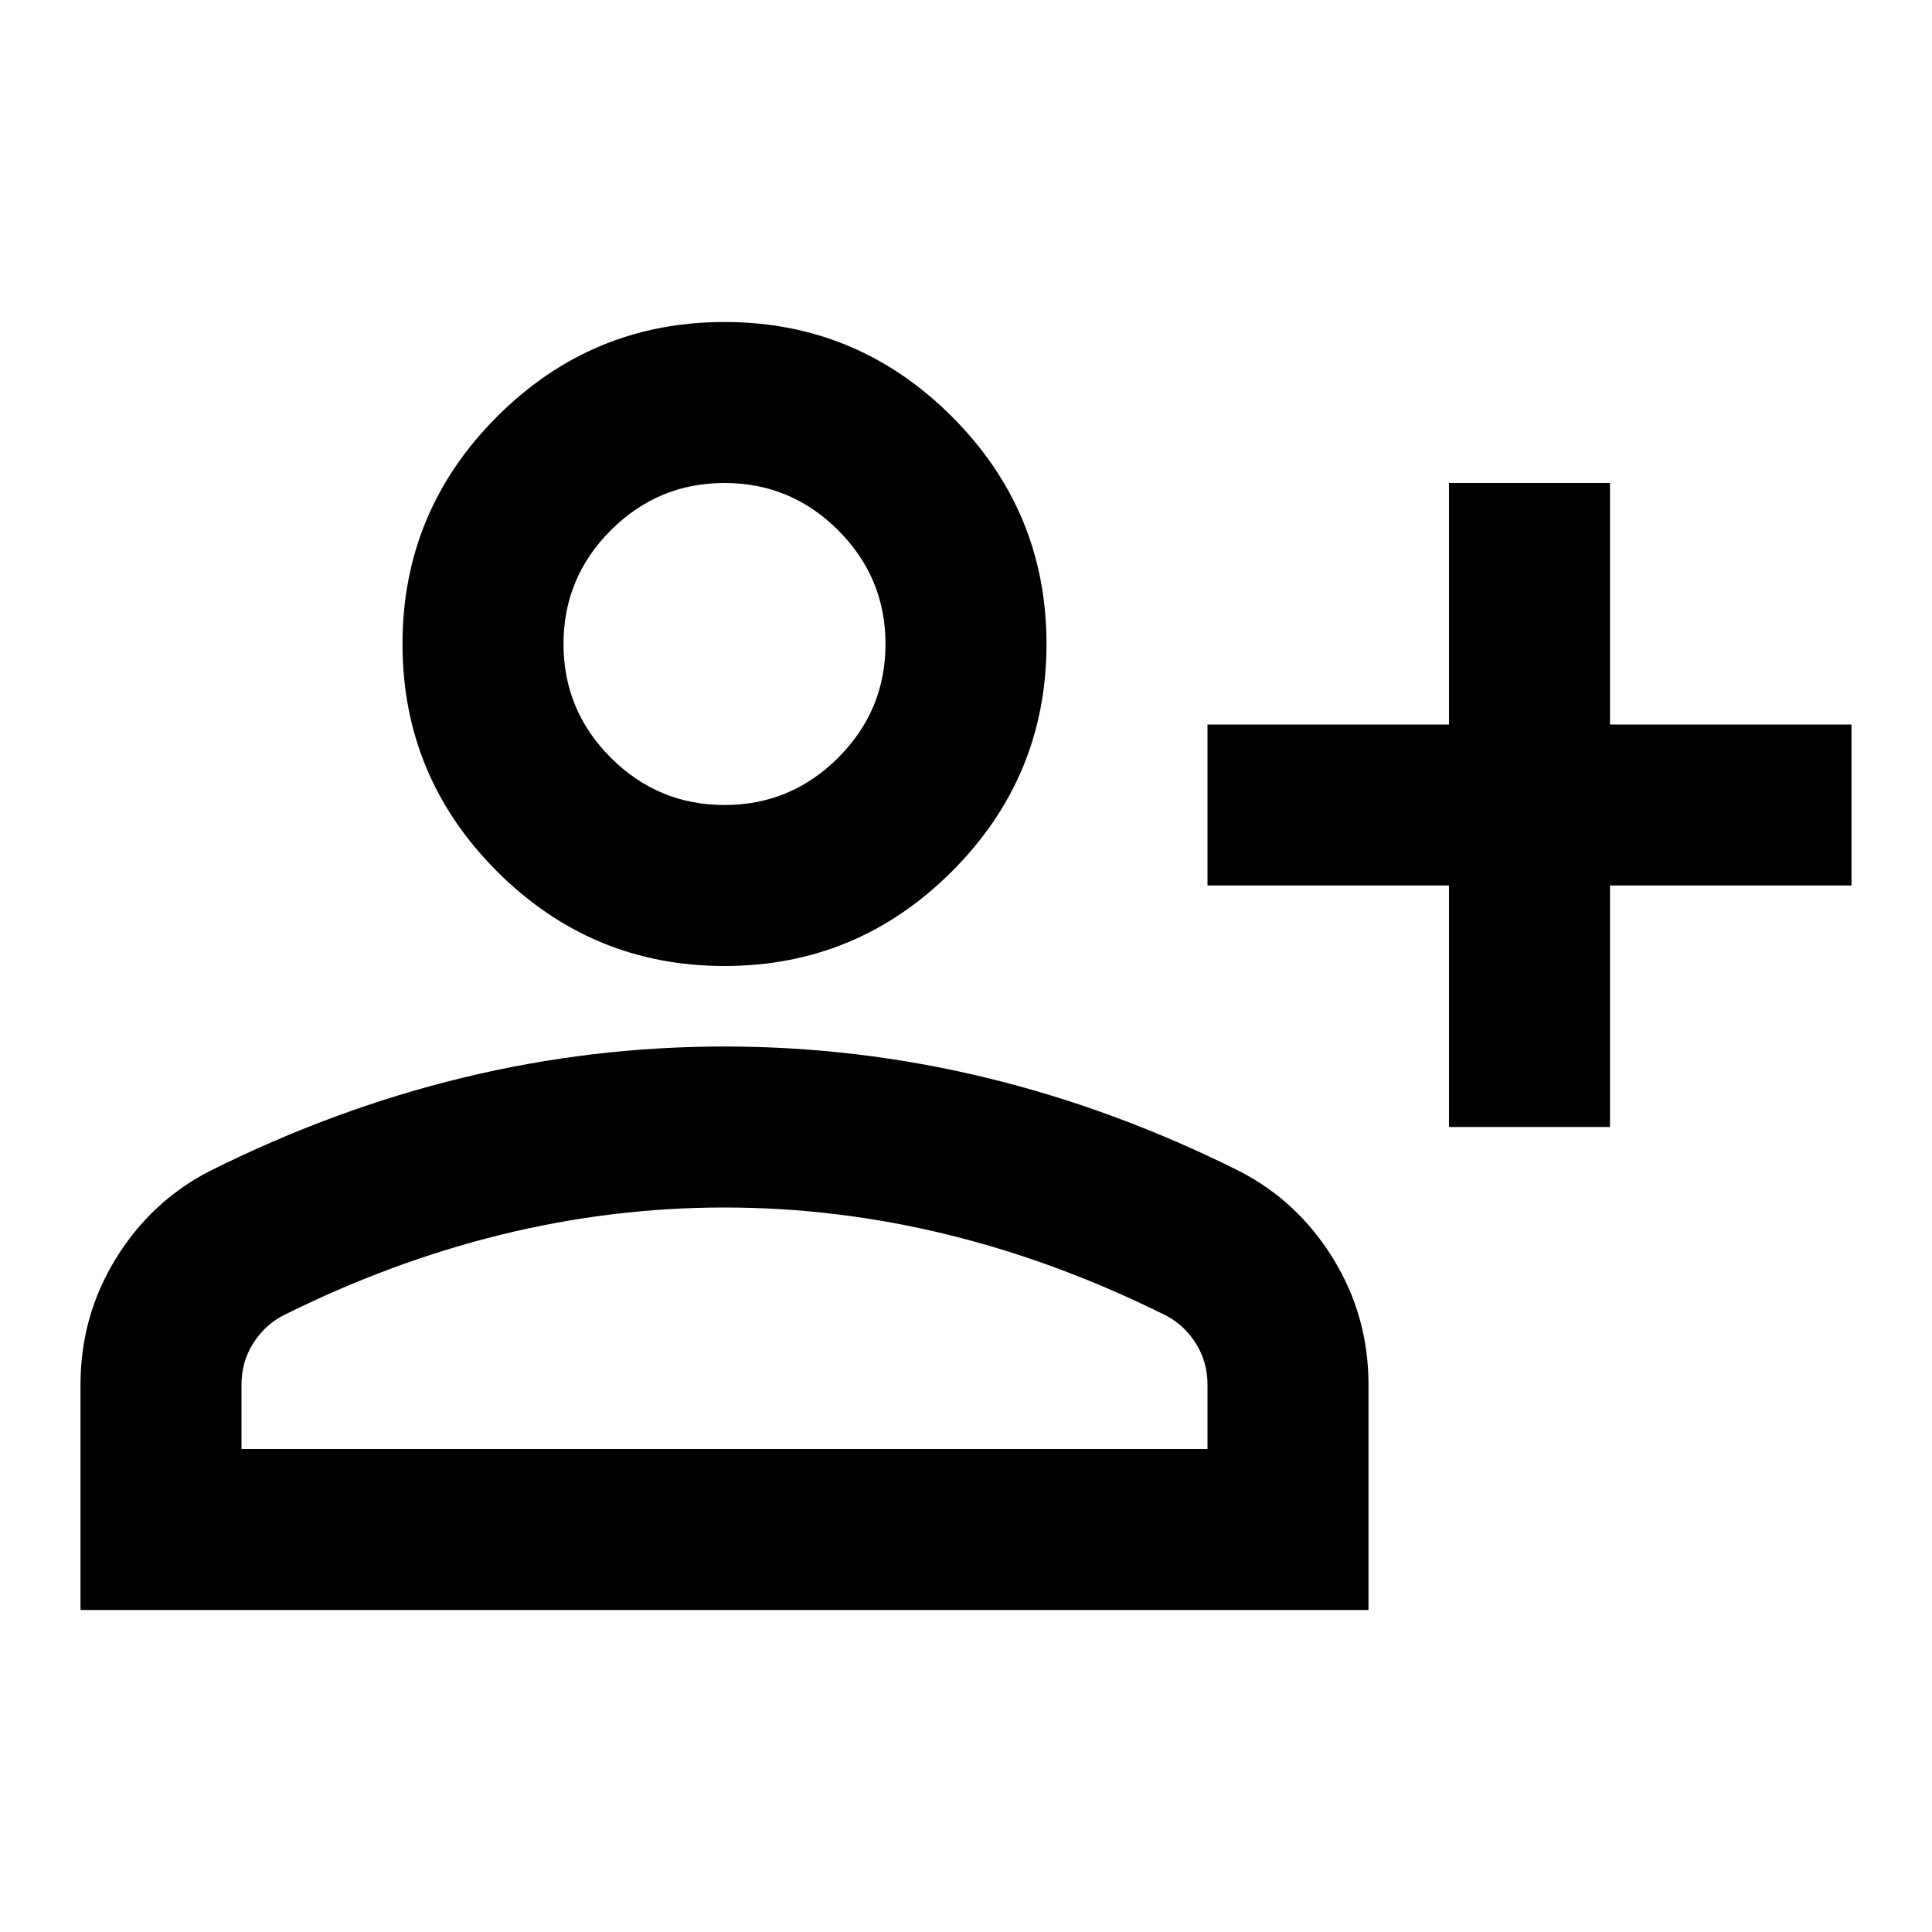
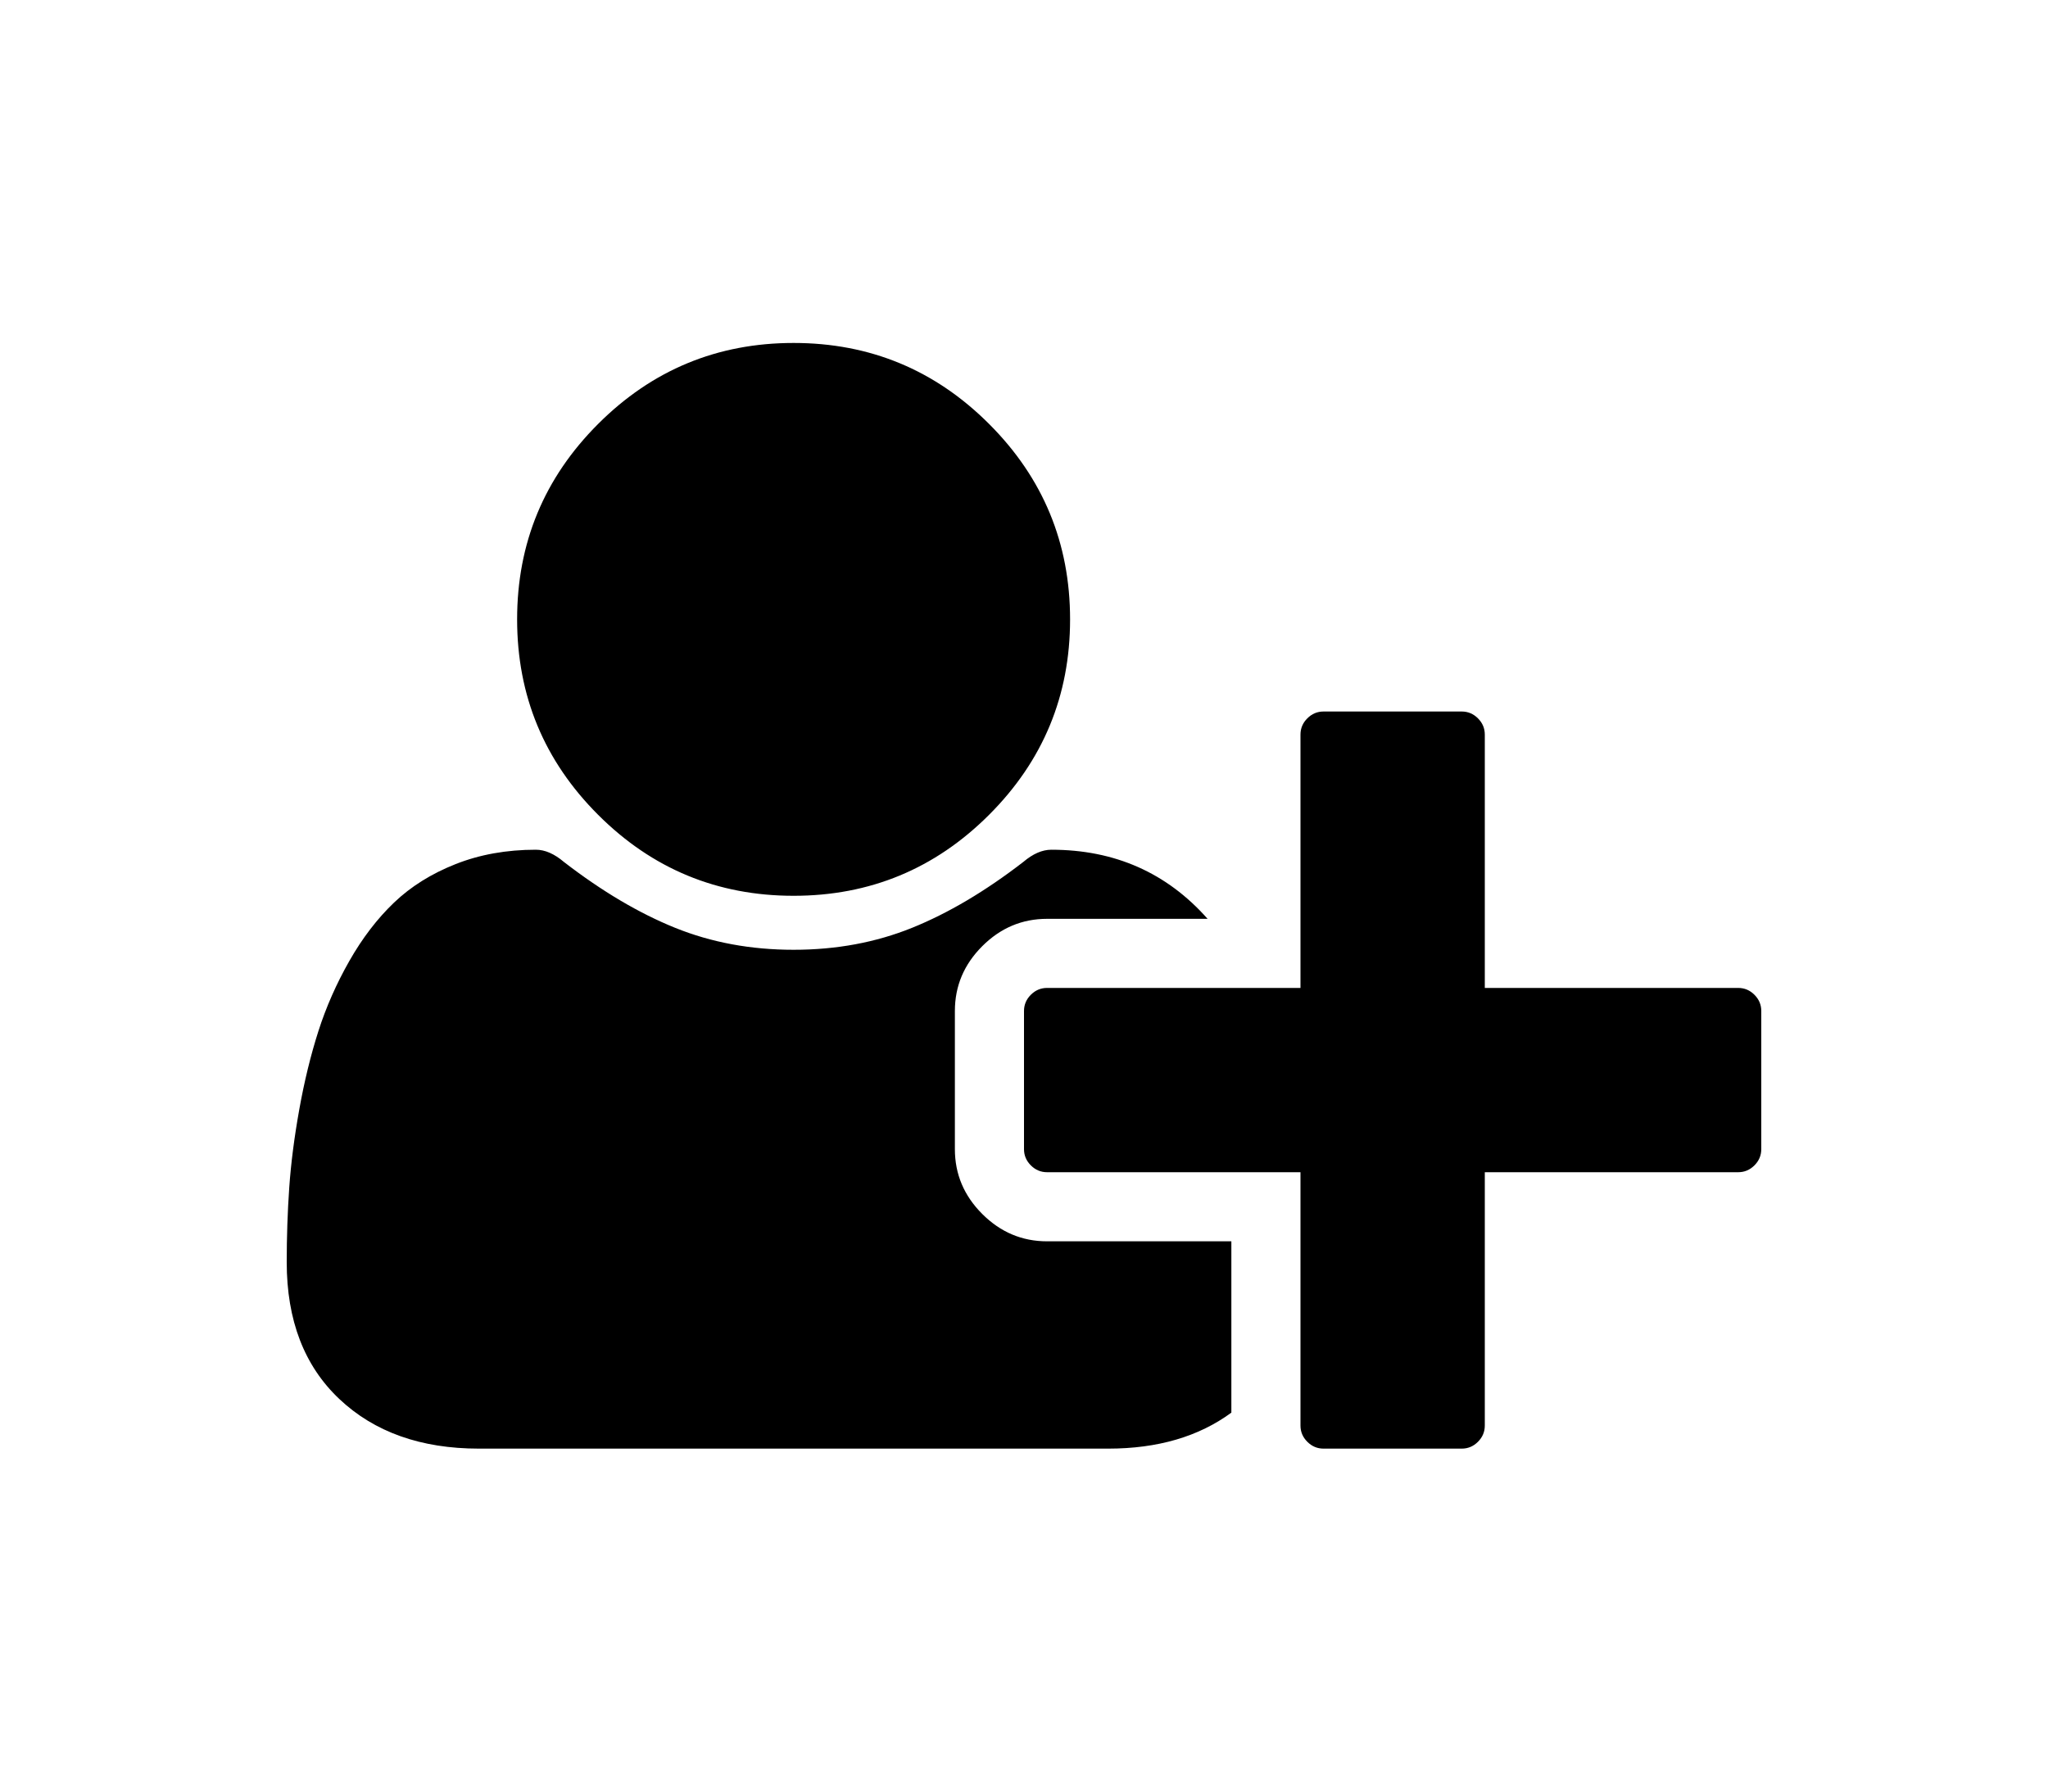
- <svg xmlns="http://www.w3.org/2000/svg" height="24" viewBox="0 -960 960 960" width="24">
-   <path d="M720-400v-120H600v-80h120v-120h80v120h120v80H800v120h-80ZM247-527q-47-47-47-113t47-113q47-47 113-47t113 47q47 47 47 113t-47 113q-47 47-113 47t-113-47ZM40-160v-112q0-34 17.5-62.5T104-378q62-31 126-46.5T360-440q66 0 130 15.5T616-378q29 15 46.5 43.5T680-272v112H40Zm80-80h480v-32q0-11-5.5-20T580-306q-54-27-109-40.5T360-360q-56 0-111 13.5T140-306q-9 5-14.5 14t-5.5 20v32Zm296.5-343.5Q440-607 440-640t-23.5-56.5Q393-720 360-720t-56.5 23.5Q280-673 280-640t23.5 56.5Q327-560 360-560t56.5-23.5ZM360-640Zm0 400Z" />
+ <svg xmlns="http://www.w3.org/2000/svg" viewBox="-398.22 -348.44 2844.44 2488.89">
+   <path transform="matrix(1 0 0 -1 0 1536)" d="M975.5 752.5Q863 640 704.0 640.0Q545 640 432.5 752.5Q320 865 320.0 1024.0Q320 1183 432.5 1295.5Q545 1408 704.0 1408.0Q863 1408 975.5 1295.5Q1088 1183 1088.0 1024.0Q1088 865 975.5 752.5ZM1664 512H2016Q2029 512 2038.5 502.5Q2048 493 2048 480V288Q2048 275 2038.5 265.5Q2029 256 2016 256H1664V-96Q1664 -109 1654.5 -118.5Q1645 -128 1632 -128H1440Q1427 -128 1417.5 -118.5Q1408 -109 1408 -96V256H1056Q1043 256 1033.5 265.5Q1024 275 1024 288V480Q1024 493 1033.5 502.5Q1043 512 1056 512H1408V864Q1408 877 1417.5 886.5Q1427 896 1440 896H1632Q1645 896 1654.5 886.5Q1664 877 1664 864ZM928 288Q928 236 966.0 198.0Q1004 160 1056 160H1312V-78Q1244 -128 1141 -128H267Q146 -128 73.0 -59.0Q0 10 0 131Q0 184 3.5 234.5Q7 285 17.5 343.5Q28 402 44.0 452.0Q60 502 87.0 549.5Q114 597 149.0 630.5Q184 664 234.5 684.0Q285 704 346 704Q365 704 385 687Q464 626 539.5 595.5Q615 565 704.0 565.0Q793 565 868.5 595.5Q944 626 1023 687Q1043 704 1062 704Q1194 704 1279 608H1056Q1004 608 966.0 570.0Q928 532 928 480Z" />
</svg>
